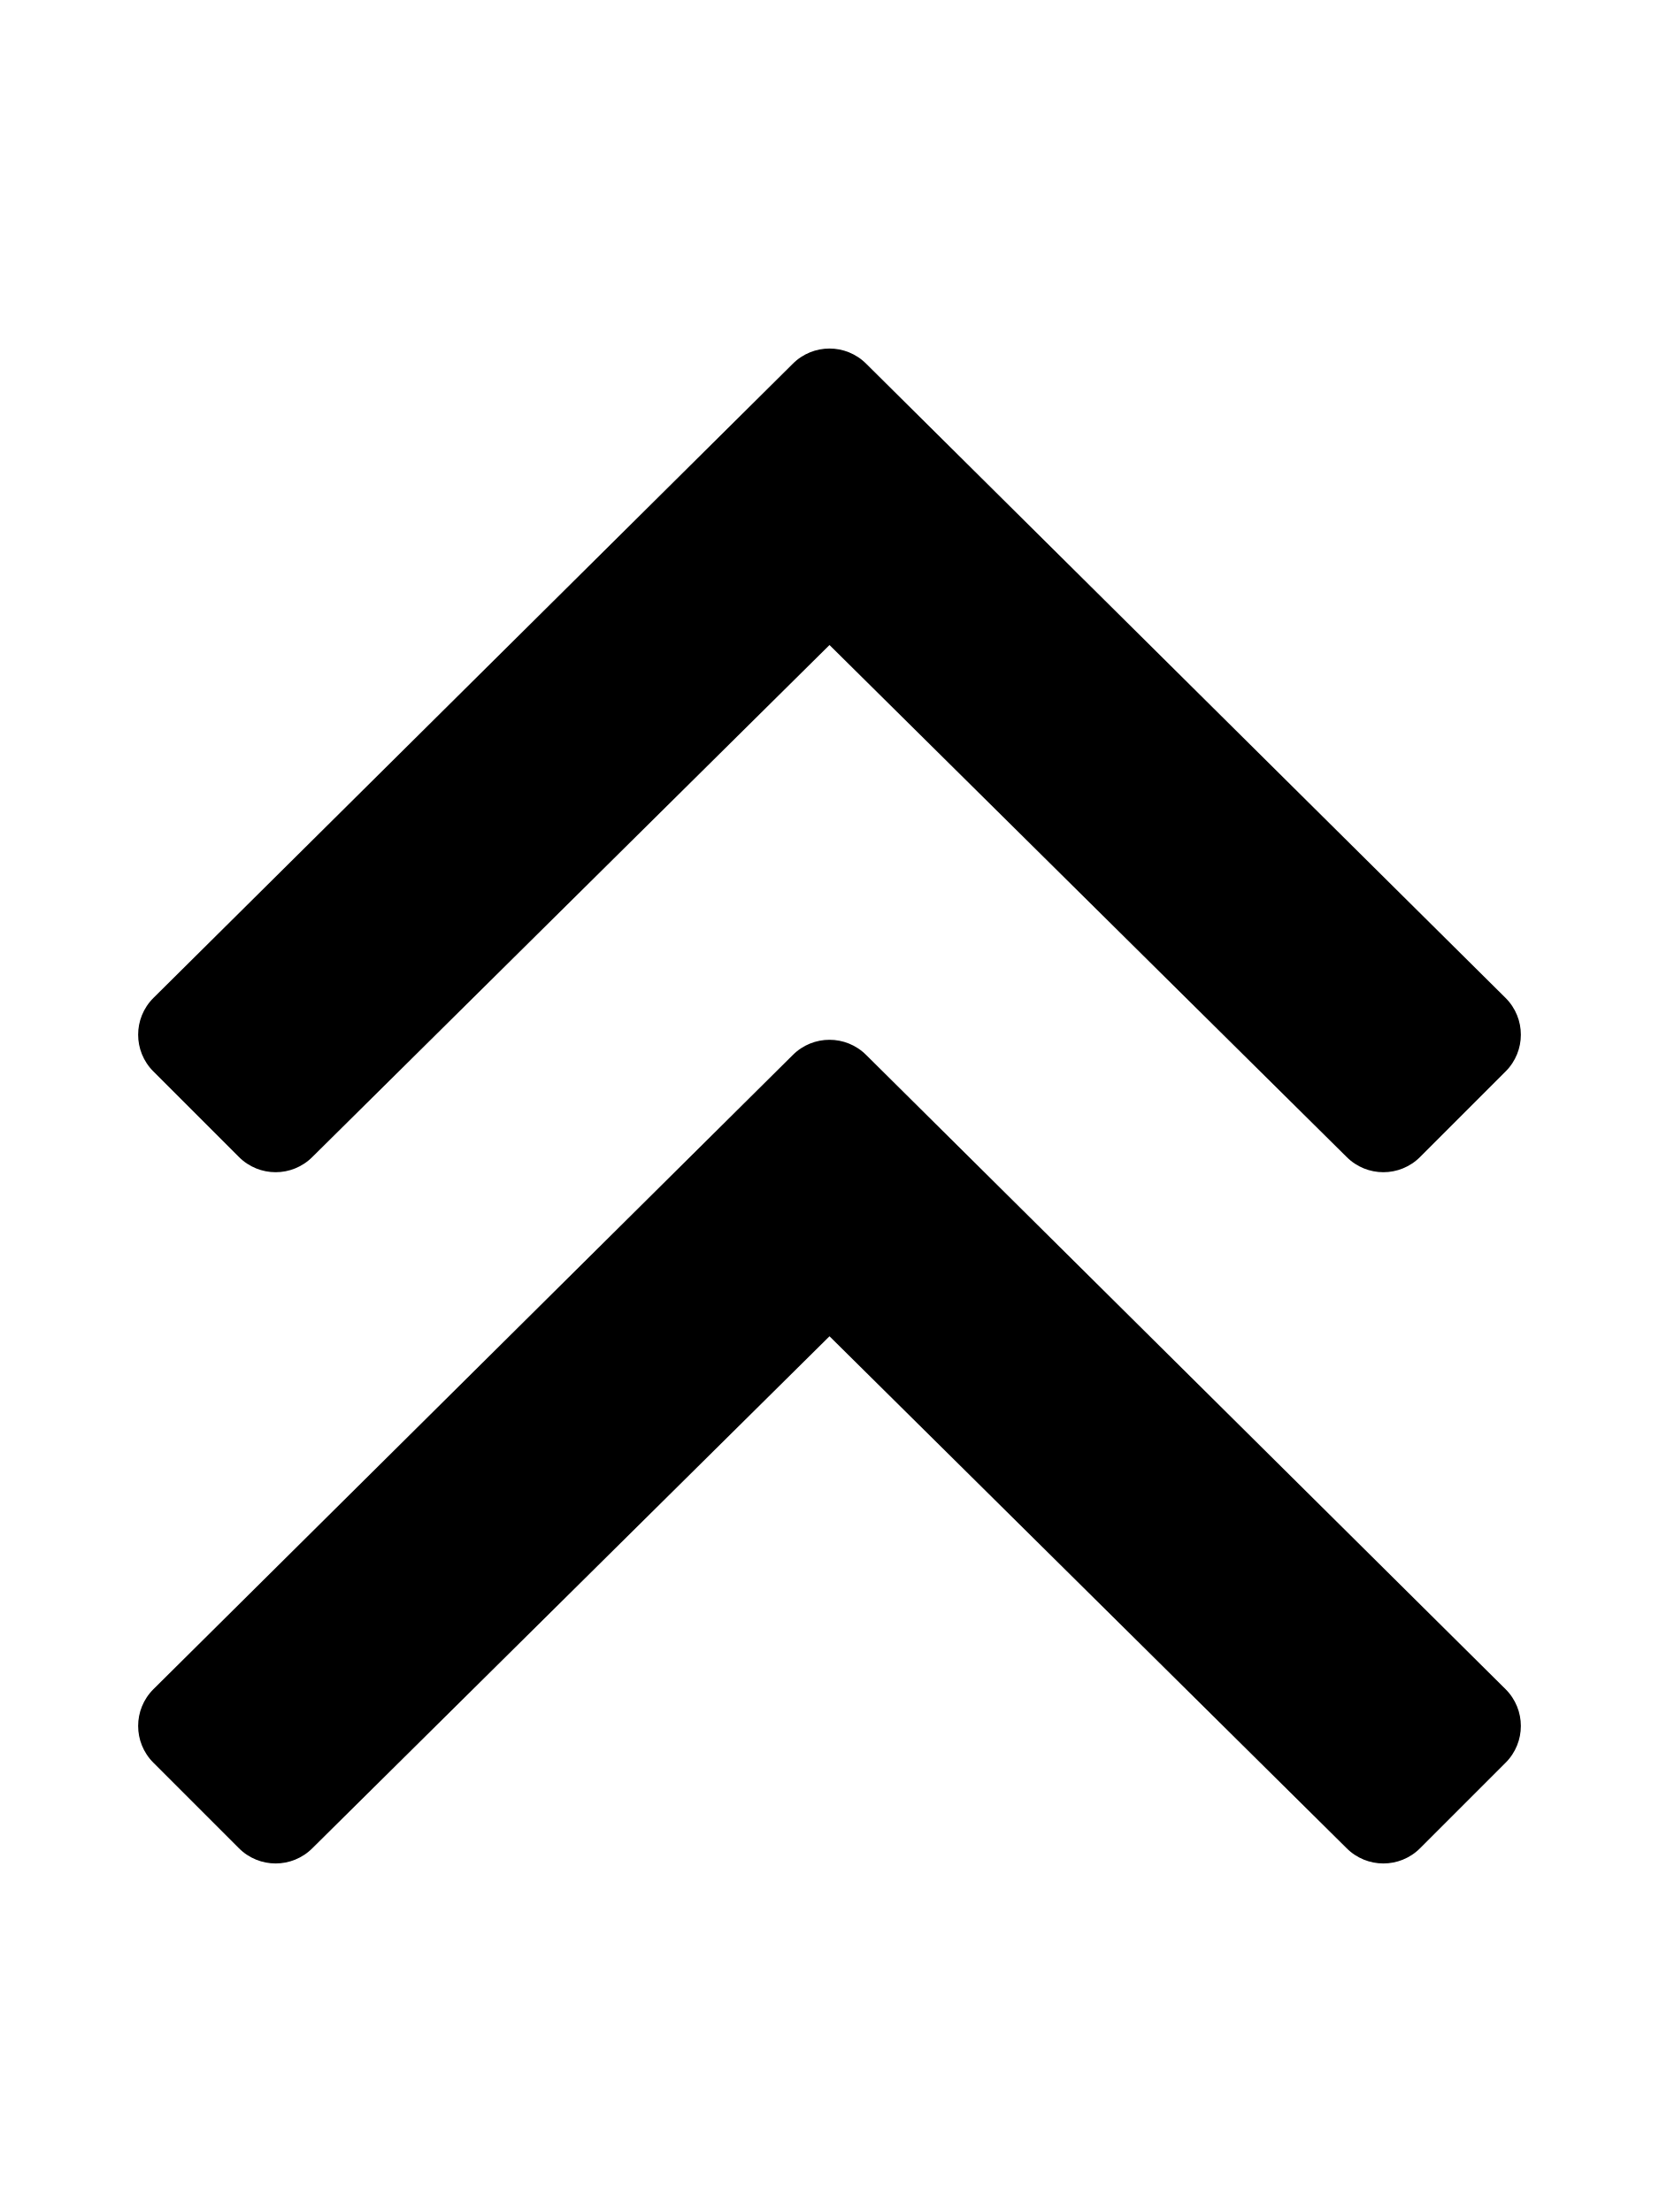
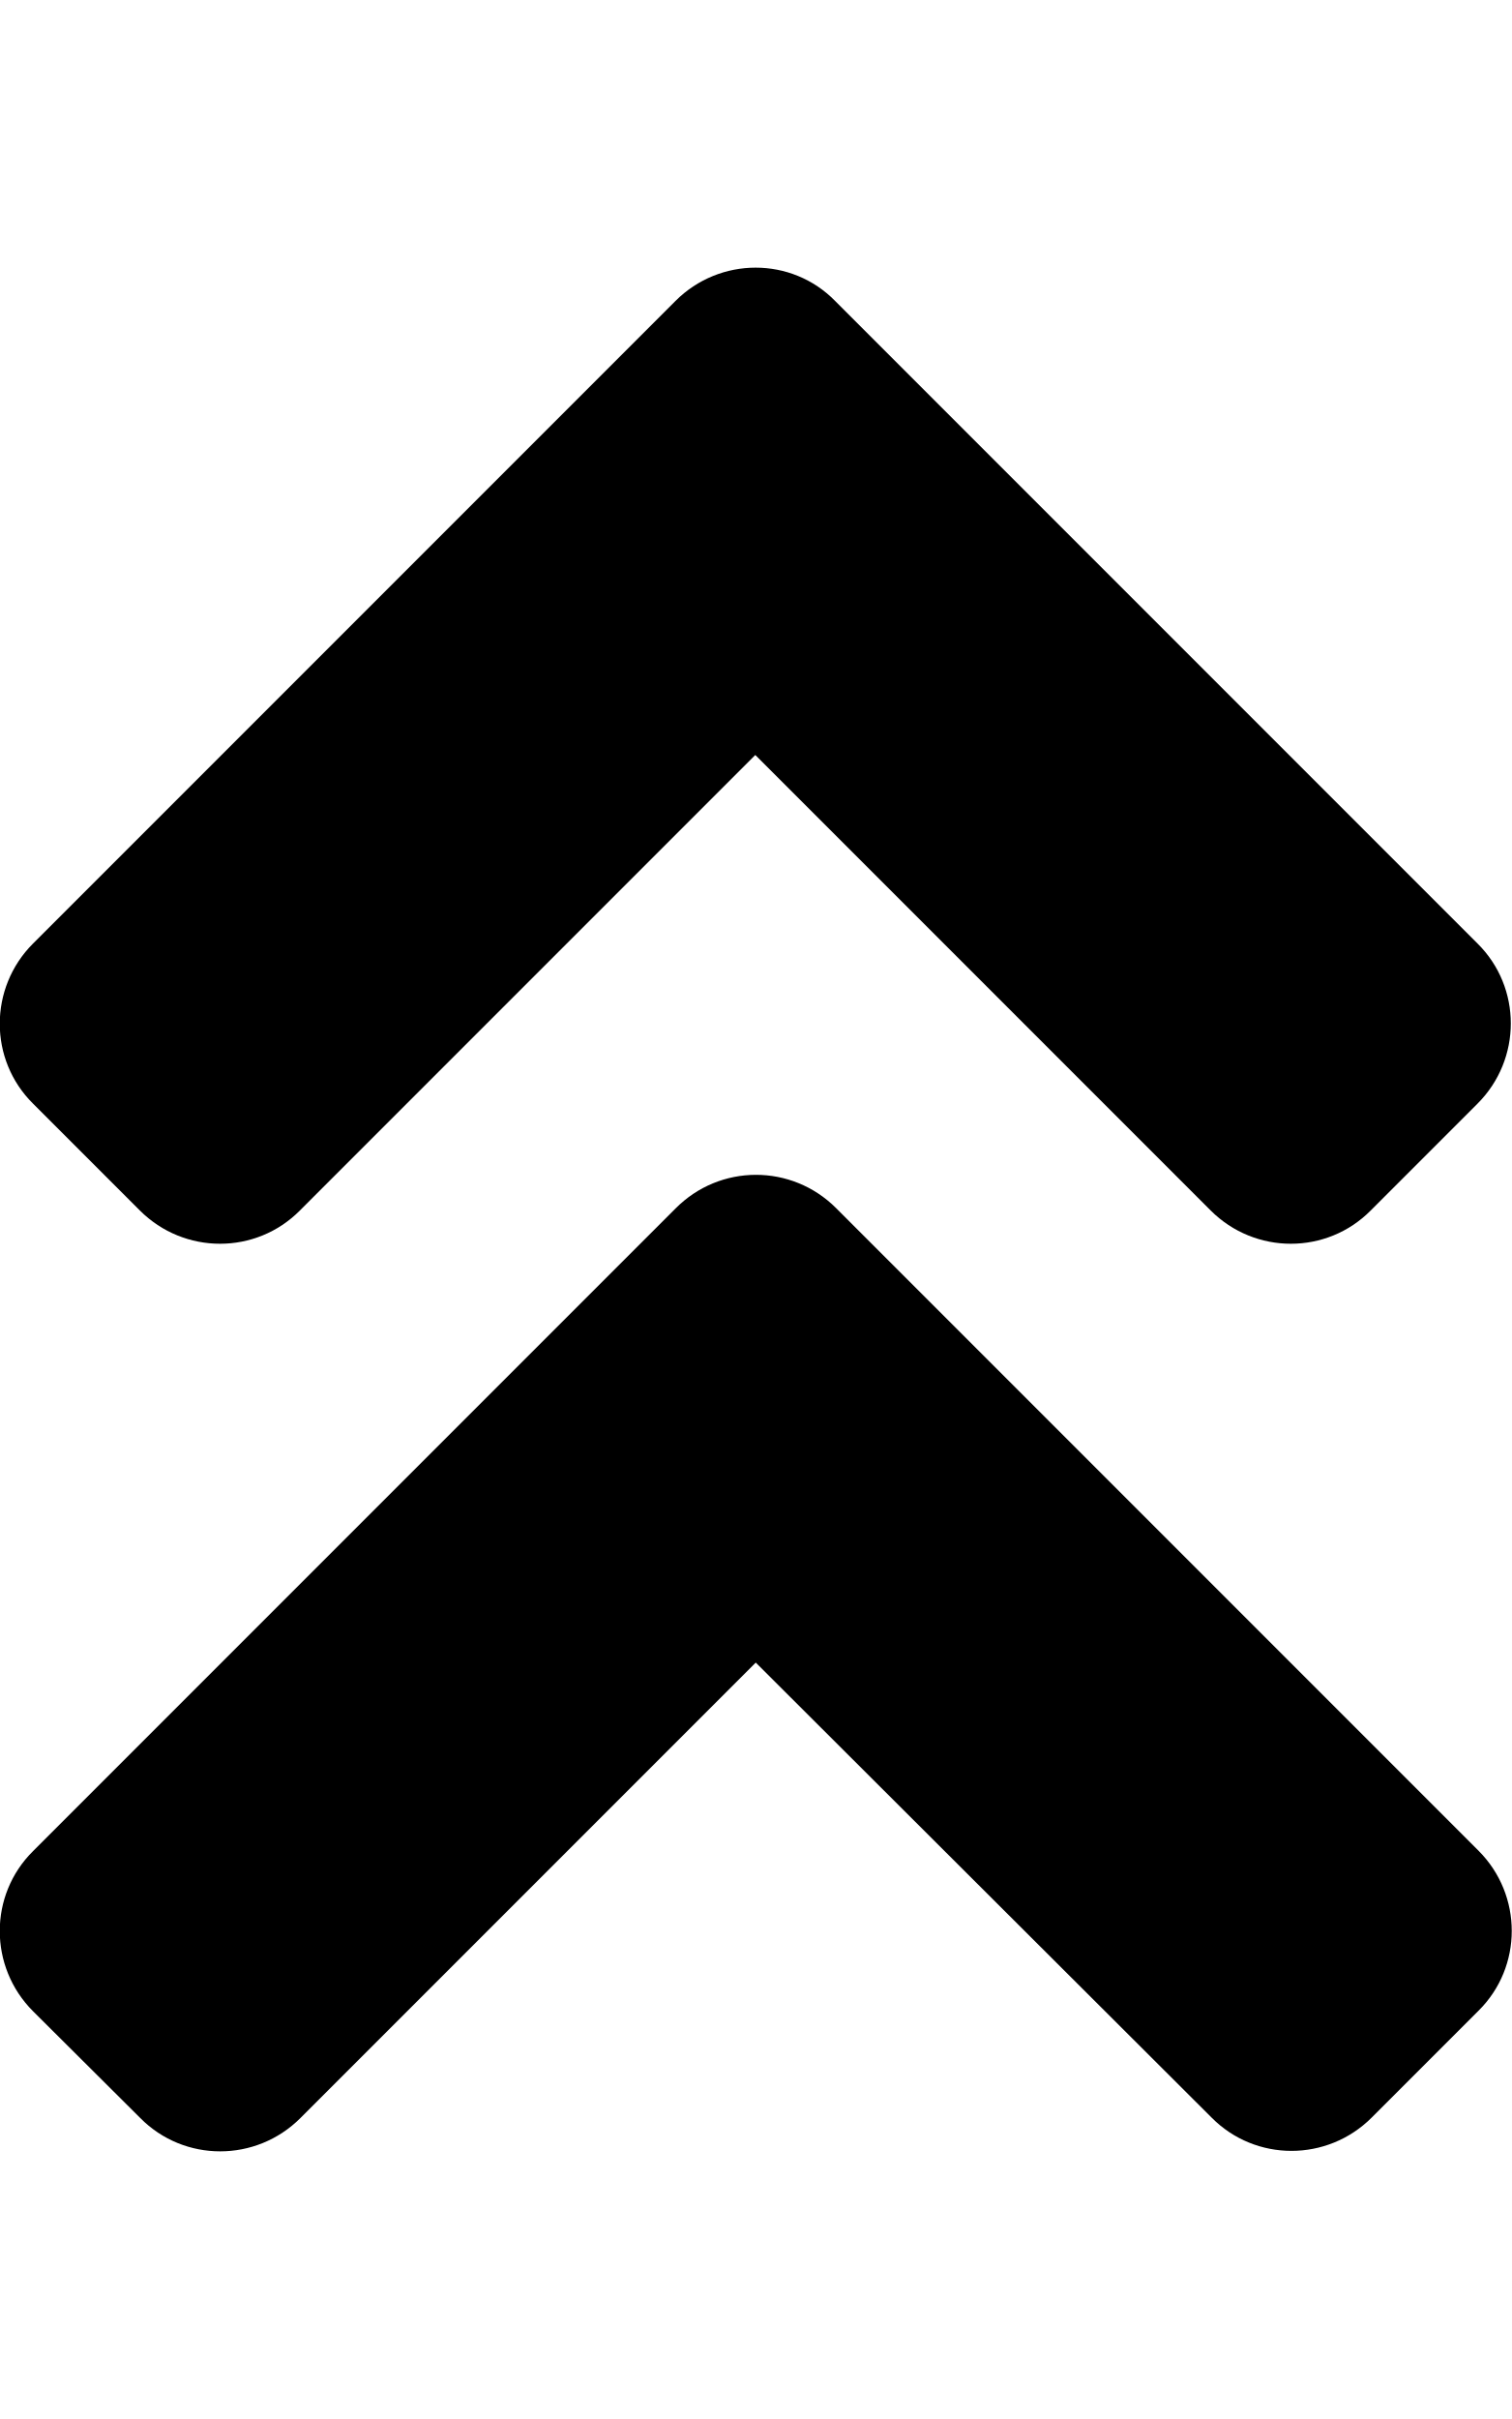
- <svg xmlns="http://www.w3.org/2000/svg" viewBox="0 0 384 512">
-   <path d="m200.5 84.2 148 146.8c4.7 4.7 4.7 12.3 0 17l-19.8 19.8c-4.7 4.7-12.3 4.7-17 0l-119.7-118.5-119.7 118.5c-4.7 4.7-12.3 4.7-17 0l-19.8-19.8c-4.7-4.7-4.7-12.3 0-17l148-146.8c4.7-4.7 12.3-4.7 17 0zm-17 160-148 146.8c-4.7 4.7-4.7 12.3 0 17l19.8 19.8c4.7 4.7 12.3 4.7 17 0l119.7-118.5 119.7 118.5c4.7 4.7 12.3 4.7 17 0l19.8-19.8c4.7-4.7 4.7-12.3 0-17l-148-146.8c-4.7-4.7-12.3-4.7-17 0z" />
+ <svg xmlns="http://www.w3.org/2000/svg" viewBox="0 0 320 512">
+   <path d="m177 255.7 136 136c9.4 9.4 9.4 24.6 0 33.9l-22.6 22.6c-9.4 9.4-24.6 9.4-33.9 0l-96.5-96.3-96.4 96.4c-9.4 9.4-24.6 9.4-33.9 0l-22.7-22.6c-9.4-9.4-9.4-24.6 0-33.9l136-136c9.4-9.5 24.6-9.5 34-.1zm-34-192-136 136c-9.4 9.4-9.4 24.6 0 33.9l22.6 22.6c9.4 9.4 24.6 9.4 33.9 0l96.4-96.4 96.4 96.4c9.4 9.4 24.6 9.4 33.9 0l22.6-22.6c9.4-9.4 9.4-24.6 0-33.9l-136-136c-9.2-9.4-24.4-9.4-33.8 0z" />
</svg>
